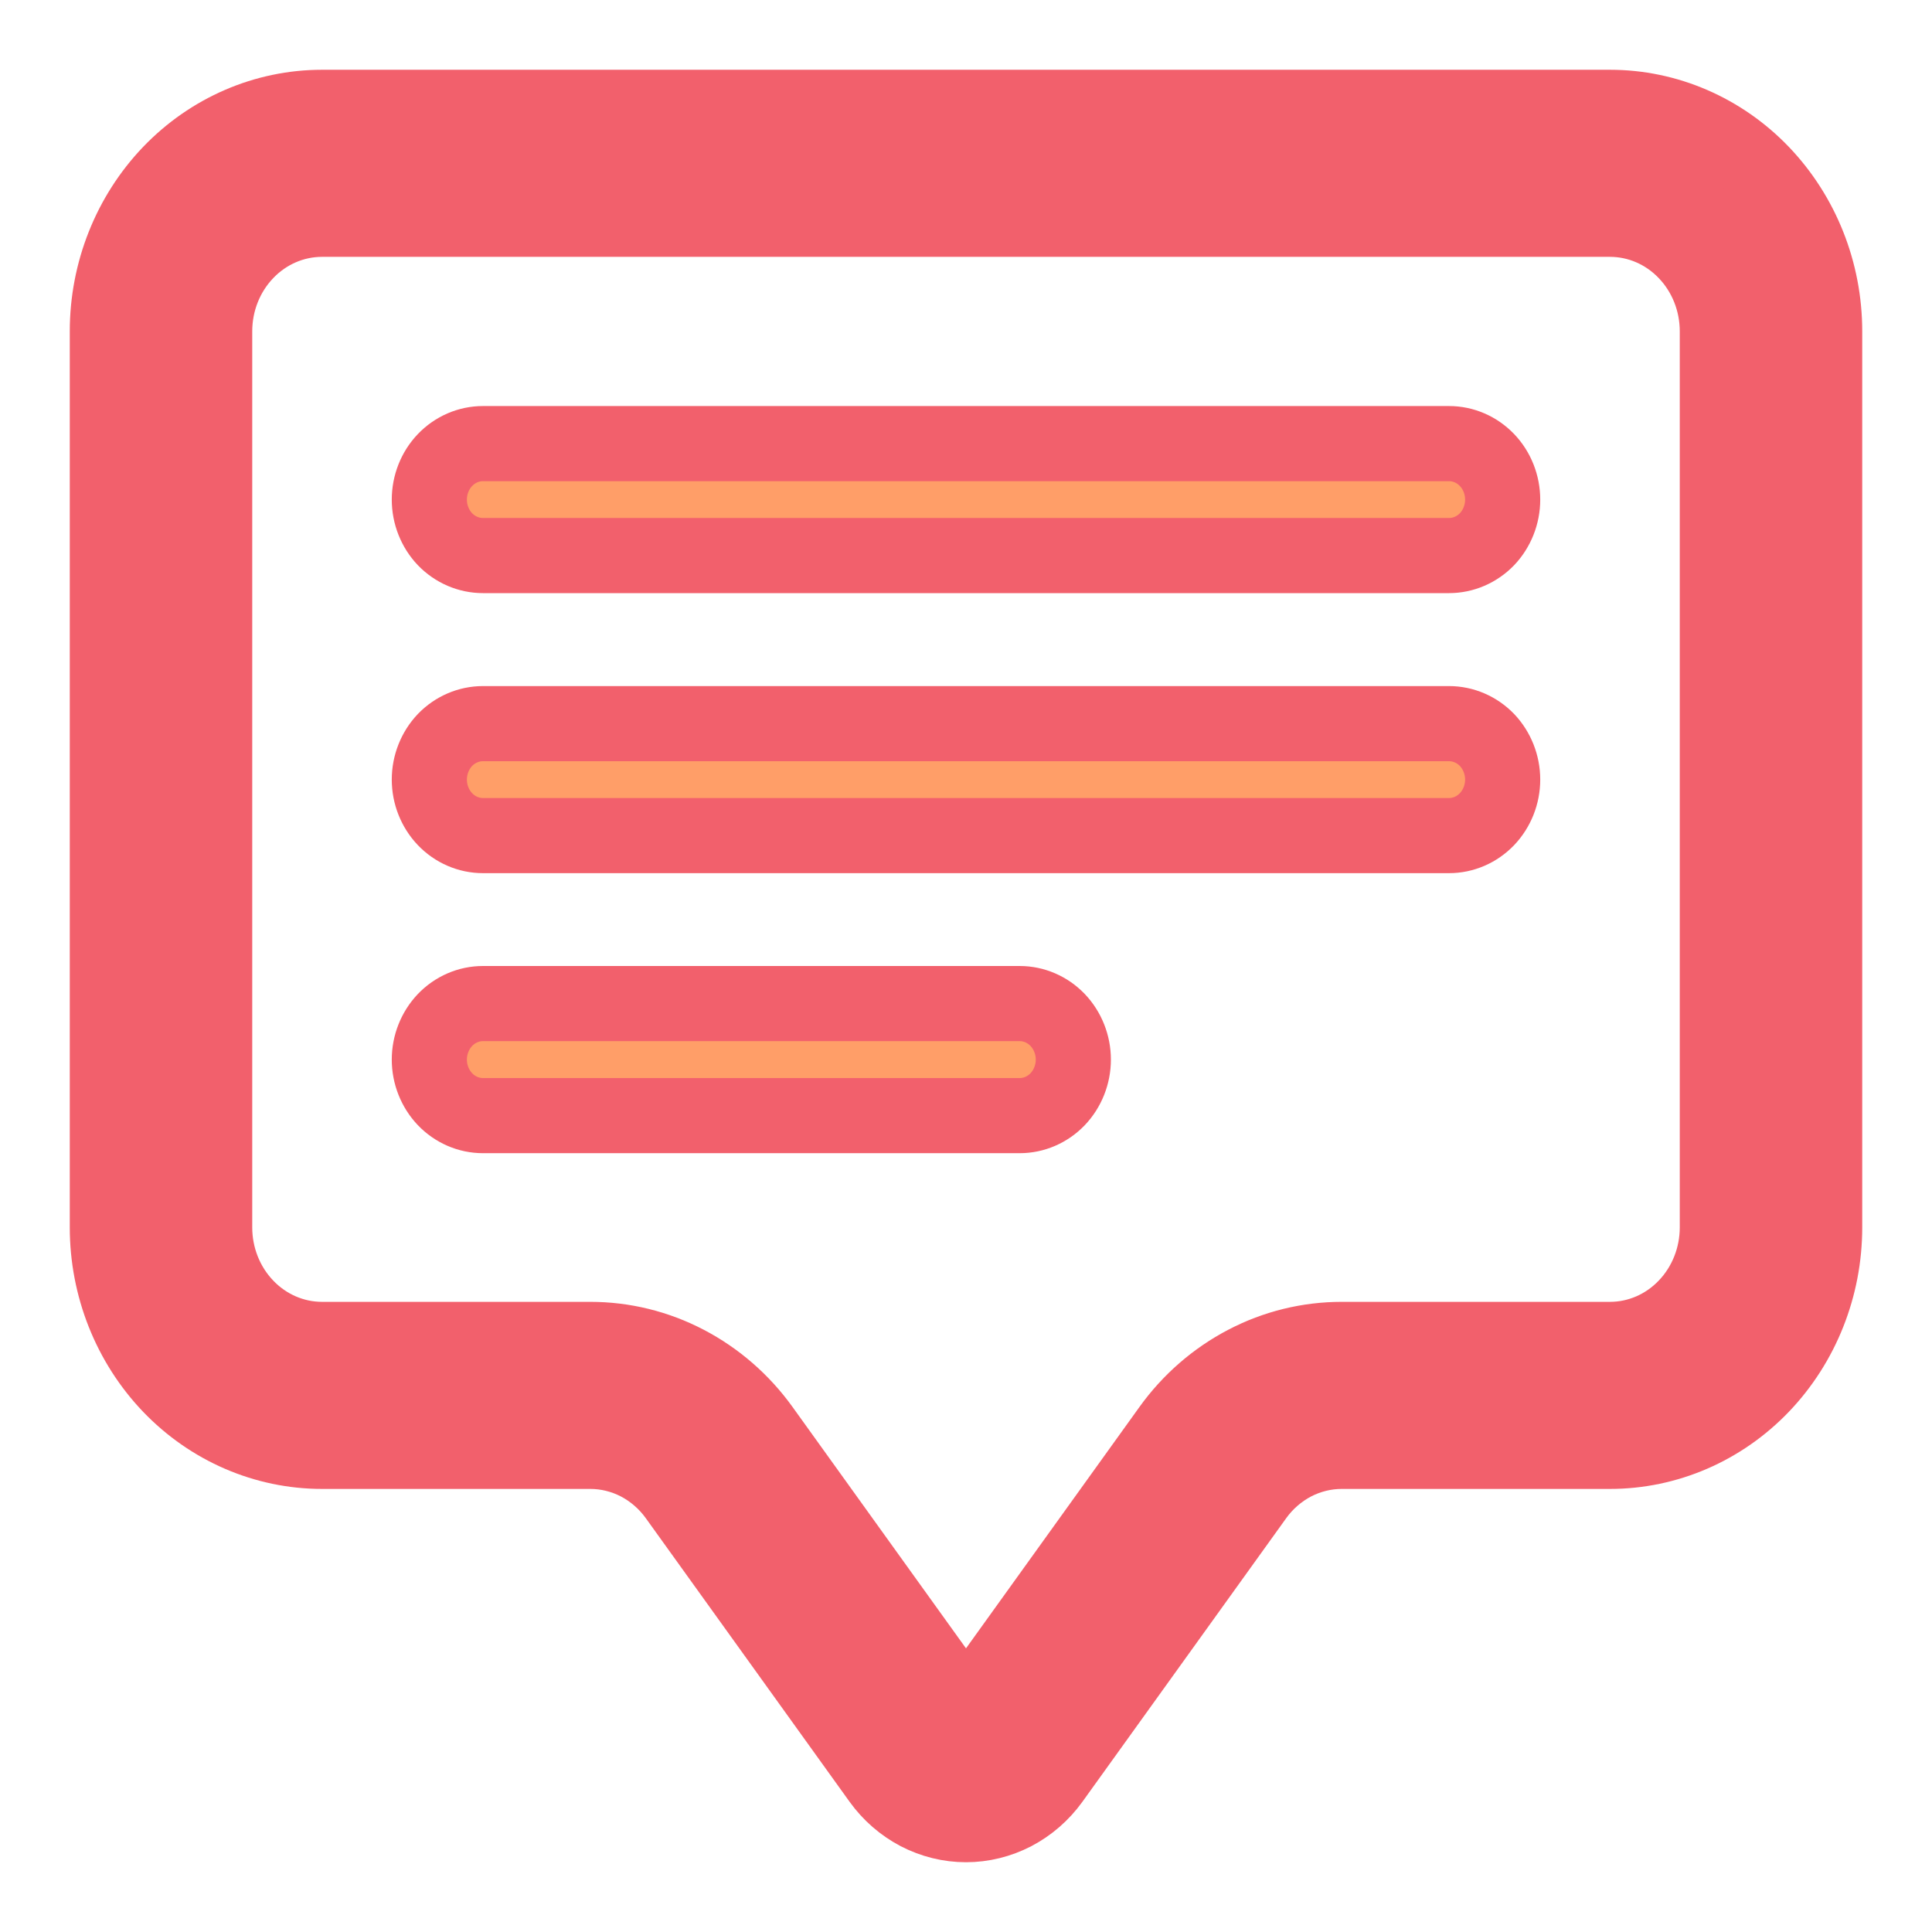
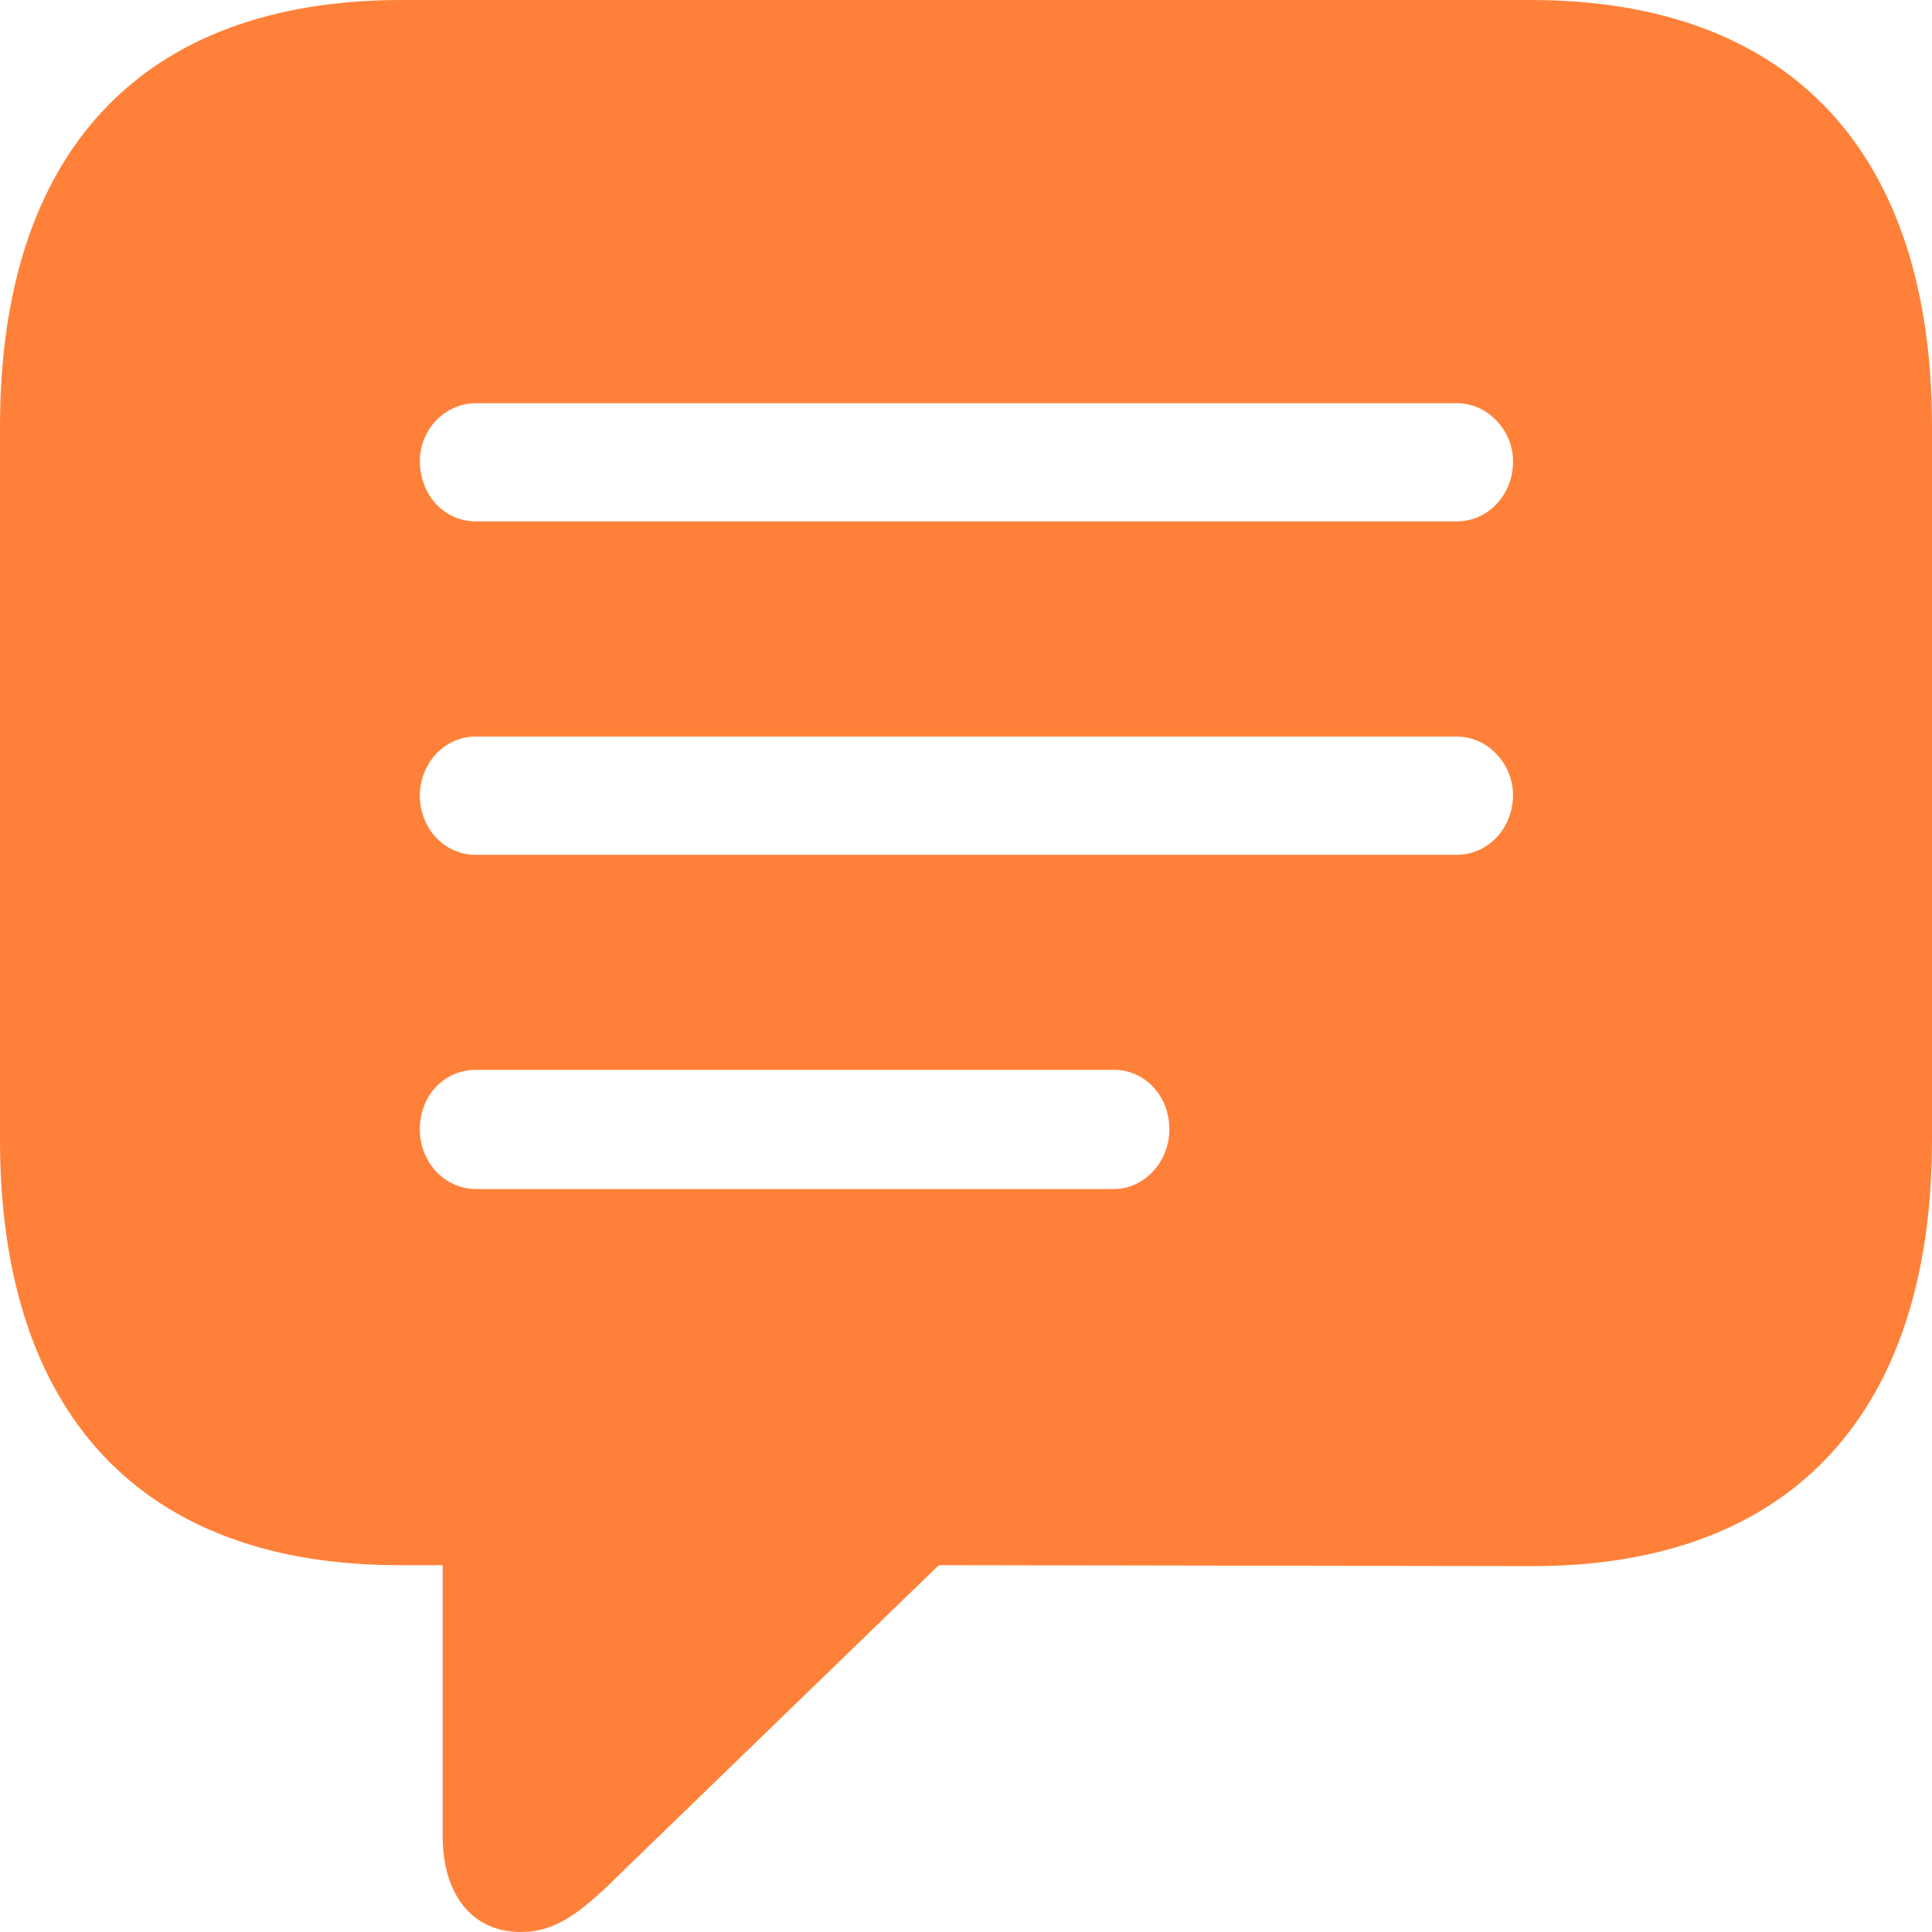
- <svg xmlns="http://www.w3.org/2000/svg" width="18" height="18" viewBox="0 0 18 18" fill="none">
-   <path d="M15 2.043C15.265 2.043 15.52 2.153 15.707 2.349C15.895 2.545 16 2.81 16 3.087V11.435C16 11.712 15.895 11.977 15.707 12.173C15.52 12.369 15.265 12.479 15 12.479H12.5C12.19 12.479 11.883 12.554 11.606 12.699C11.328 12.844 11.086 13.054 10.9 13.313L9 15.957L7.1 13.313C6.914 13.054 6.672 12.844 6.394 12.699C6.117 12.554 5.81 12.479 5.5 12.479H3C2.735 12.479 2.48 12.369 2.293 12.173C2.105 11.977 2 11.712 2 11.435V3.087C2 2.81 2.105 2.545 2.293 2.349C2.48 2.153 2.735 2.043 3 2.043H15ZM3 1C2.47 1 1.961 1.22 1.586 1.611C1.211 2.003 1 2.533 1 3.087L1 11.435C1 11.989 1.211 12.519 1.586 12.911C1.961 13.302 2.47 13.522 3 13.522H5.5C5.655 13.522 5.808 13.56 5.947 13.632C6.086 13.705 6.207 13.81 6.3 13.939L8.2 16.583C8.293 16.712 8.414 16.817 8.553 16.89C8.692 16.962 8.845 17 9 17C9.155 17 9.308 16.962 9.447 16.89C9.586 16.817 9.707 16.712 9.8 16.583L11.7 13.939C11.793 13.81 11.914 13.705 12.053 13.632C12.192 13.56 12.345 13.522 12.5 13.522H15C15.53 13.522 16.039 13.302 16.414 12.911C16.789 12.519 17 11.989 17 11.435V3.087C17 2.533 16.789 2.003 16.414 1.611C16.039 1.22 15.53 1 15 1H3Z" fill="#F2606C" stroke="#F2606C" stroke-width="0.7" />
-   <path d="M4 4.655C4 4.516 4.053 4.383 4.146 4.286C4.24 4.188 4.367 4.133 4.5 4.133H13.5C13.633 4.133 13.76 4.188 13.854 4.286C13.947 4.383 14 4.516 14 4.655C14 4.793 13.947 4.926 13.854 5.024C13.76 5.121 13.633 5.176 13.5 5.176H4.5C4.367 5.176 4.24 5.121 4.146 5.024C4.053 4.926 4 4.793 4 4.655ZM4 7.263C4 7.125 4.053 6.992 4.146 6.894C4.24 6.797 4.367 6.742 4.5 6.742H13.5C13.633 6.742 13.76 6.797 13.854 6.894C13.947 6.992 14 7.125 14 7.263C14 7.402 13.947 7.534 13.854 7.632C13.76 7.73 13.633 7.785 13.5 7.785H4.5C4.367 7.785 4.24 7.73 4.146 7.632C4.053 7.534 4 7.402 4 7.263ZM4 9.872C4 9.734 4.053 9.601 4.146 9.503C4.24 9.405 4.367 9.35 4.5 9.35H9.5C9.633 9.35 9.76 9.405 9.854 9.503C9.947 9.601 10 9.734 10 9.872C10 10.01 9.947 10.143 9.854 10.241C9.76 10.339 9.633 10.394 9.5 10.394H4.5C4.367 10.394 4.24 10.339 4.146 10.241C4.053 10.143 4 10.01 4 9.872Z" fill="#FF9E68" stroke="#F2606C" stroke-width="0.7" />
+ <svg xmlns="http://www.w3.org/2000/svg" width="16" height="16" viewBox="0 0 16 16" fill="none">
+   <path d="M4.312 16C4.602 16 4.806 15.846 5.147 15.507L7.775 12.962L12.675 12.97C14.838 12.977 16 11.697 16 9.438V3.531C16 1.272 14.838 0 12.675 0H3.325C1.169 0 0 1.264 0 3.531V9.438C0 11.705 1.169 12.97 3.325 12.962H3.666V15.206C3.666 15.684 3.906 16 4.312 16ZM3.942 4.318C3.681 4.318 3.477 4.102 3.477 3.817C3.477 3.563 3.681 3.339 3.942 3.339H12.065C12.319 3.339 12.53 3.563 12.53 3.817C12.531 3.883 12.52 3.948 12.497 4.008C12.474 4.069 12.44 4.124 12.396 4.171C12.353 4.218 12.302 4.255 12.245 4.28C12.188 4.305 12.127 4.318 12.065 4.318H3.942ZM3.942 7.079C3.881 7.08 3.82 7.068 3.763 7.043C3.706 7.019 3.655 6.982 3.611 6.936C3.568 6.89 3.534 6.835 3.511 6.775C3.488 6.715 3.476 6.65 3.477 6.585C3.478 6.456 3.528 6.332 3.615 6.24C3.702 6.149 3.82 6.099 3.942 6.1H12.065C12.319 6.1 12.53 6.323 12.53 6.585C12.53 6.863 12.319 7.079 12.065 7.079H3.942ZM3.942 9.847C3.681 9.847 3.477 9.623 3.477 9.354C3.477 9.068 3.681 8.86 3.942 8.86H9.227C9.474 8.86 9.684 9.068 9.684 9.354C9.684 9.623 9.474 9.847 9.227 9.847H3.942Z" fill="#FF8139" />
</svg>
